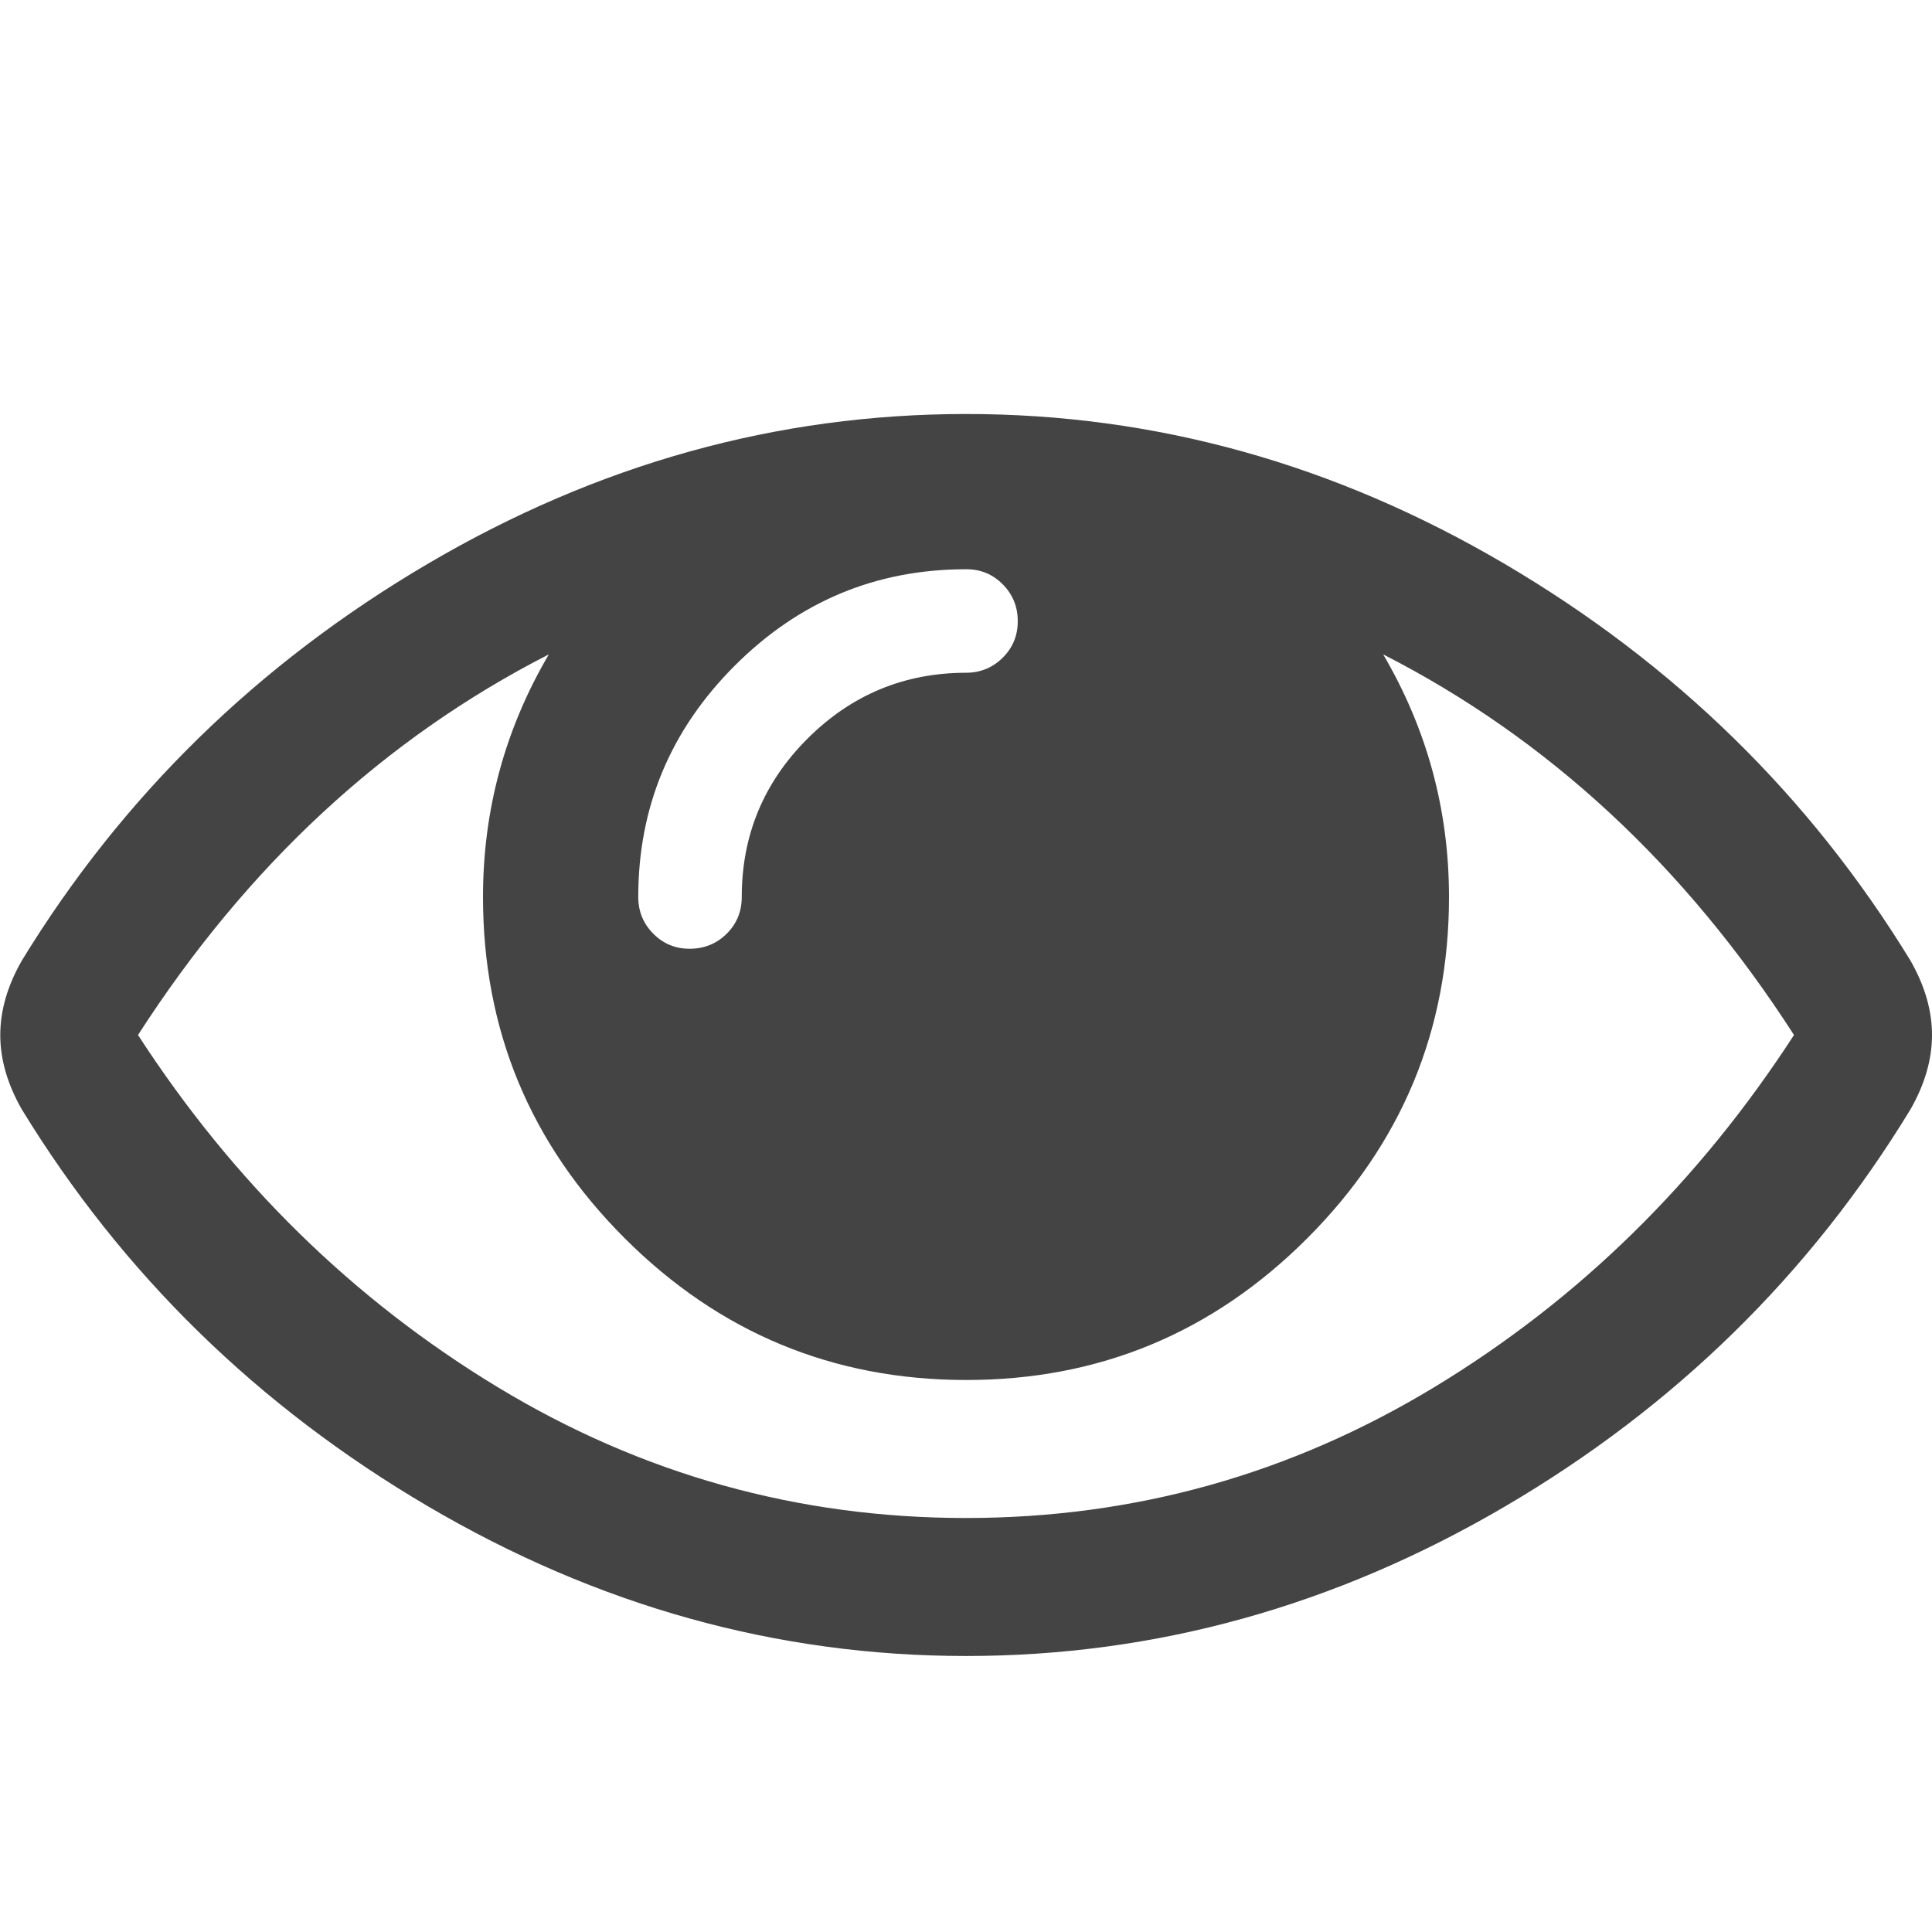
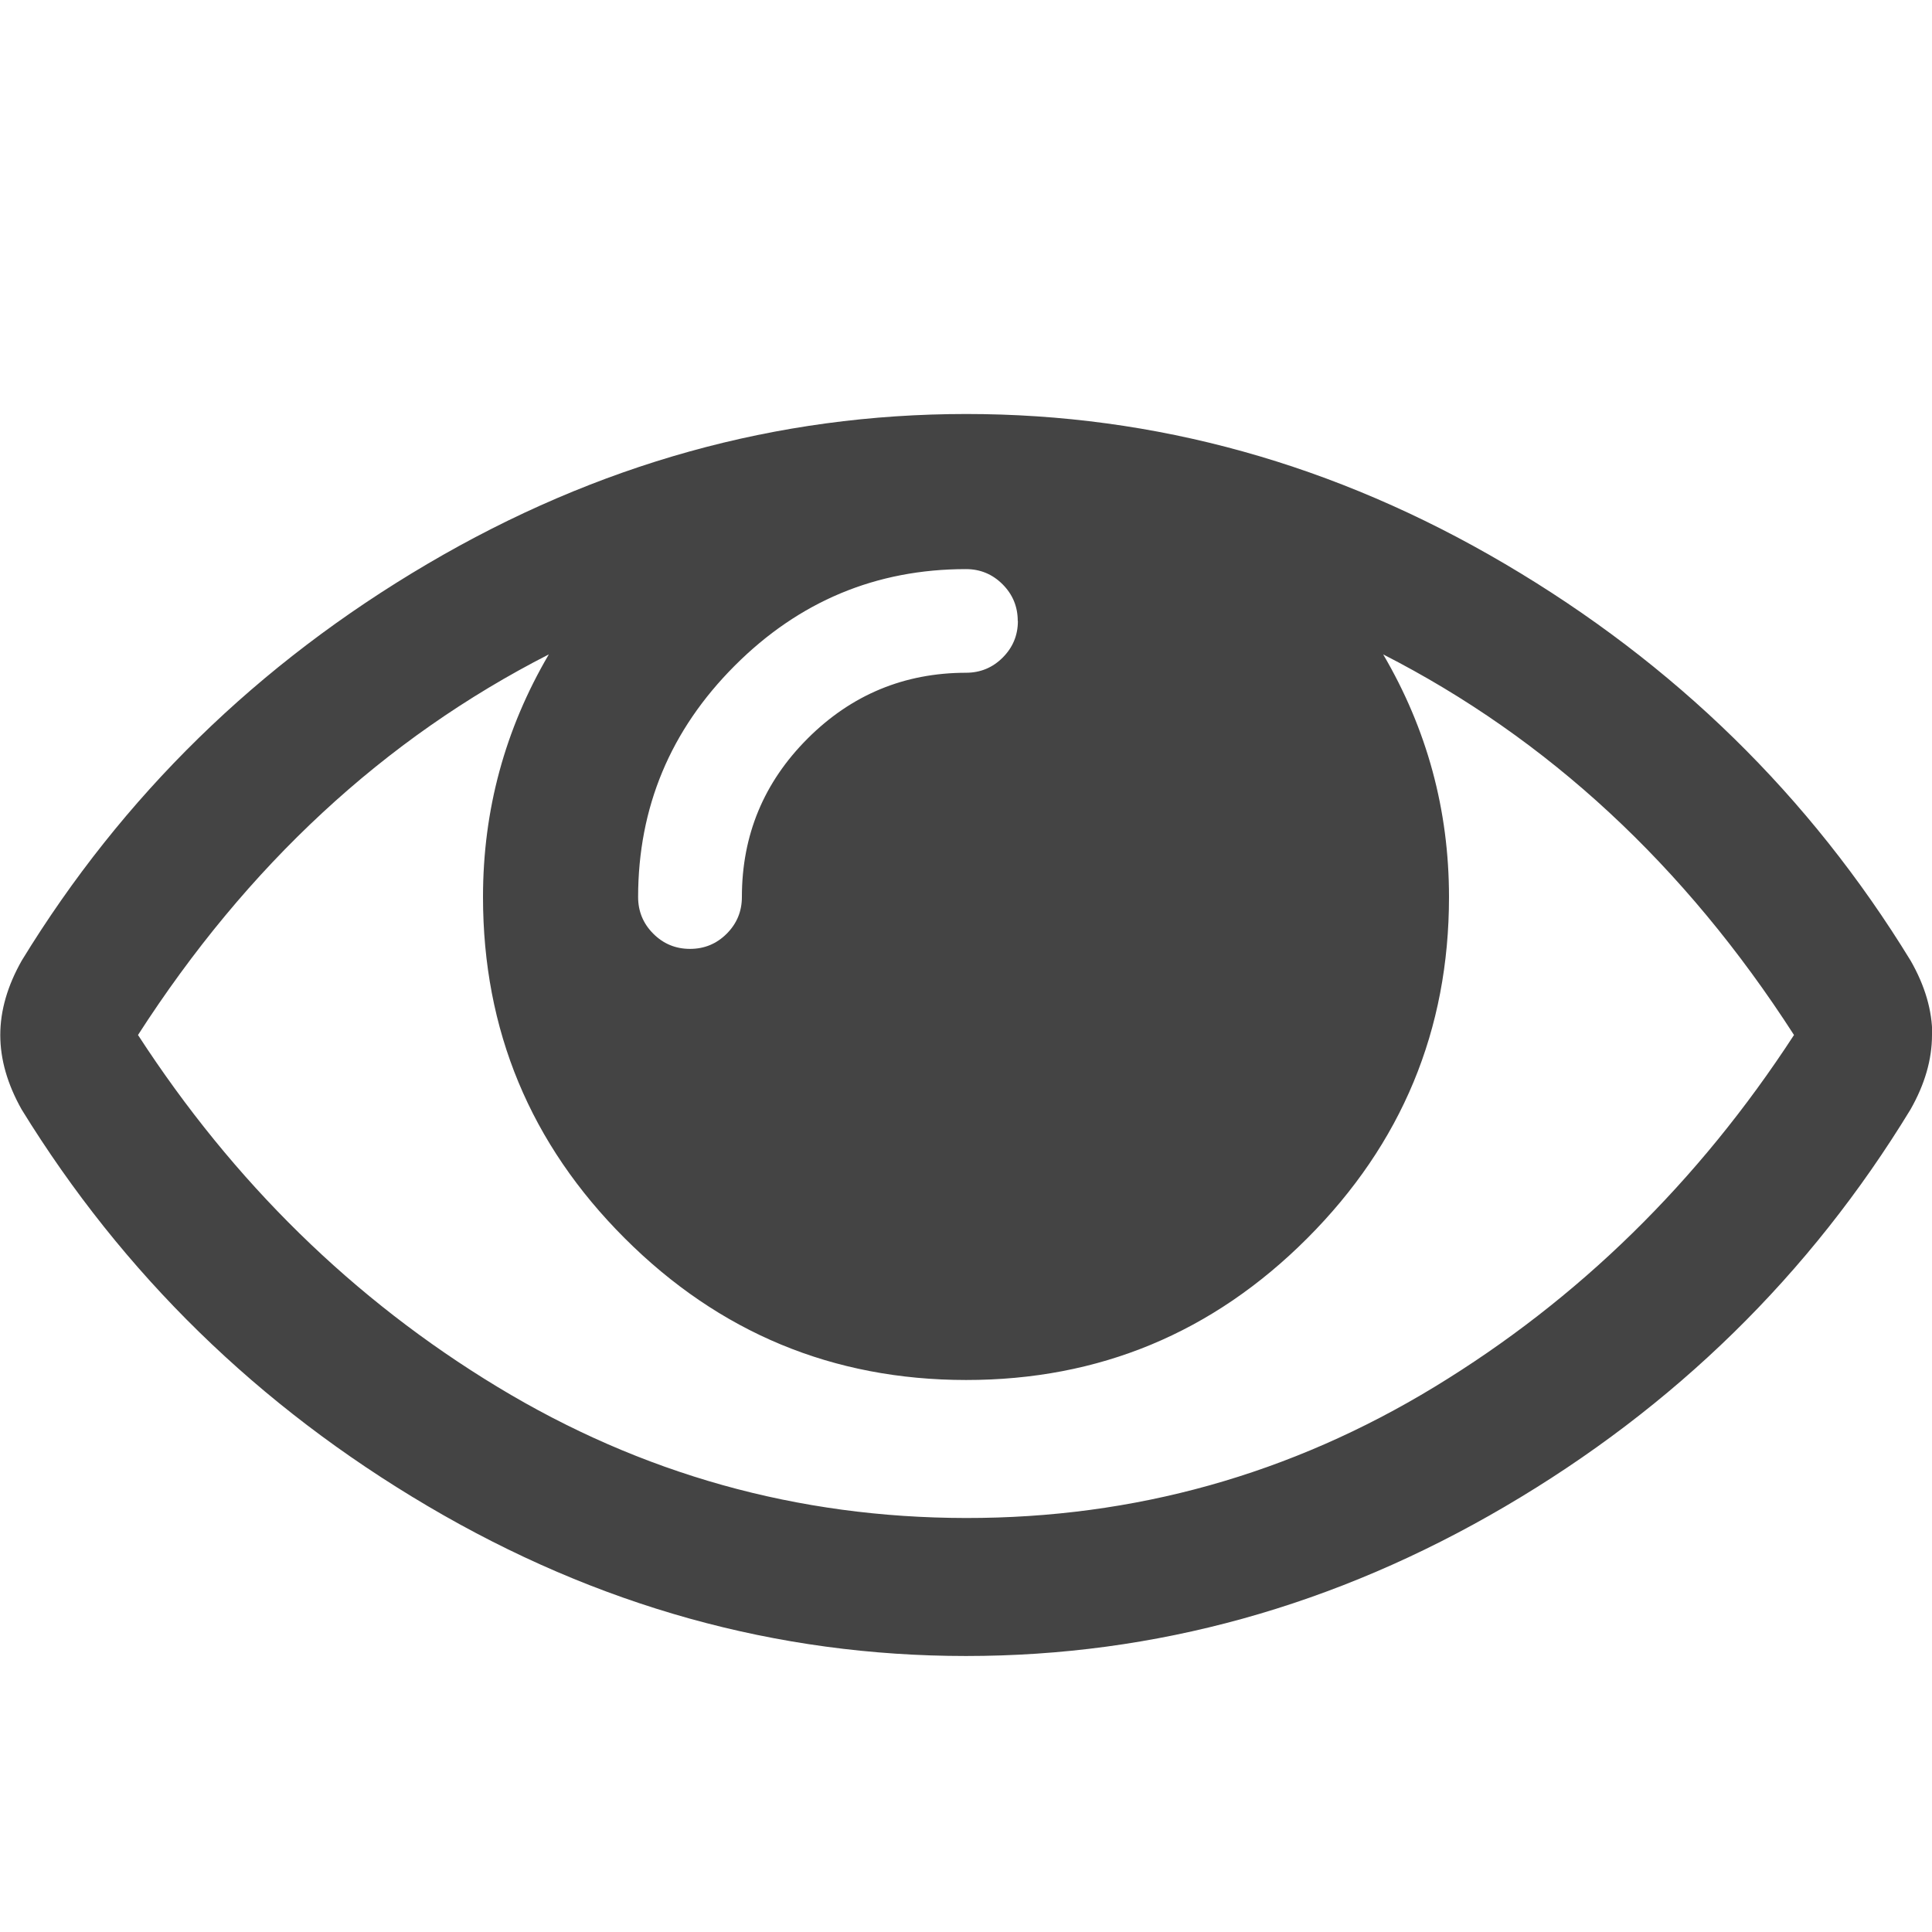
- <svg xmlns="http://www.w3.org/2000/svg" version="1.1" width="14" height="14" viewBox="0 0 14 14">
-   <path fill="#444444" d="M13 7.5q-1.187-1.844-2.977-2.758 0.477 0.813 0.477 1.758 0 1.445-1.027 2.473t-2.473 1.027-2.473-1.027-1.027-2.473q0-0.945 0.477-1.758-1.789 0.914-2.977 2.758 1.039 1.602 2.605 2.551t3.395 0.949 3.395-0.949 2.605-2.551zM7.375 4.5q0-0.156-0.109-0.266t-0.266-0.109q-0.977 0-1.676 0.699t-0.699 1.676q0 0.156 0.109 0.266t0.266 0.109 0.266-0.109 0.109-0.266q0-0.672 0.477-1.148t1.148-0.477q0.156 0 0.266-0.109t0.109-0.266zM14 7.5q0 0.266-0.156 0.539-1.094 1.797-2.941 2.879t-3.902 1.082-3.902-1.086-2.941-2.875q-0.156-0.273-0.156-0.539t0.156-0.539q1.094-1.789 2.941-2.875t3.902-1.086 3.902 1.086 2.941 2.875q0.156 0.273 0.156 0.539z" />
+ <svg xmlns="http://www.w3.org/2000/svg" width="14" height="14" viewBox="0 0 14 14">
+   <path fill="#444" d="M13 7.5q-1.187-1.844-2.977-2.758.477.813.477 1.758 0 1.445-1.027 2.473T7 10 4.527 8.973 3.5 6.5q0-.945.477-1.758Q2.187 5.656 1 7.5q1.04 1.602 2.605 2.55T7 11t3.395-.95T13 7.5zm-5.625-3q0-.156-.11-.266T7 4.124q-.977 0-1.676.7t-.7 1.676q0 .156.11.266t.266.11.266-.11.11-.266q0-.672.476-1.148T7 4.875q.156 0 .266-.11t.11-.265zM14 7.5q0 .266-.156.54-1.094 1.796-2.94 2.878T7 12t-3.9-1.086T.157 8.04Q.002 7.765.002 7.5t.156-.54q1.094-1.788 2.94-2.874T7.002 3t3.903 1.086 2.94 2.875q.157.274.157.54z" />
</svg>
